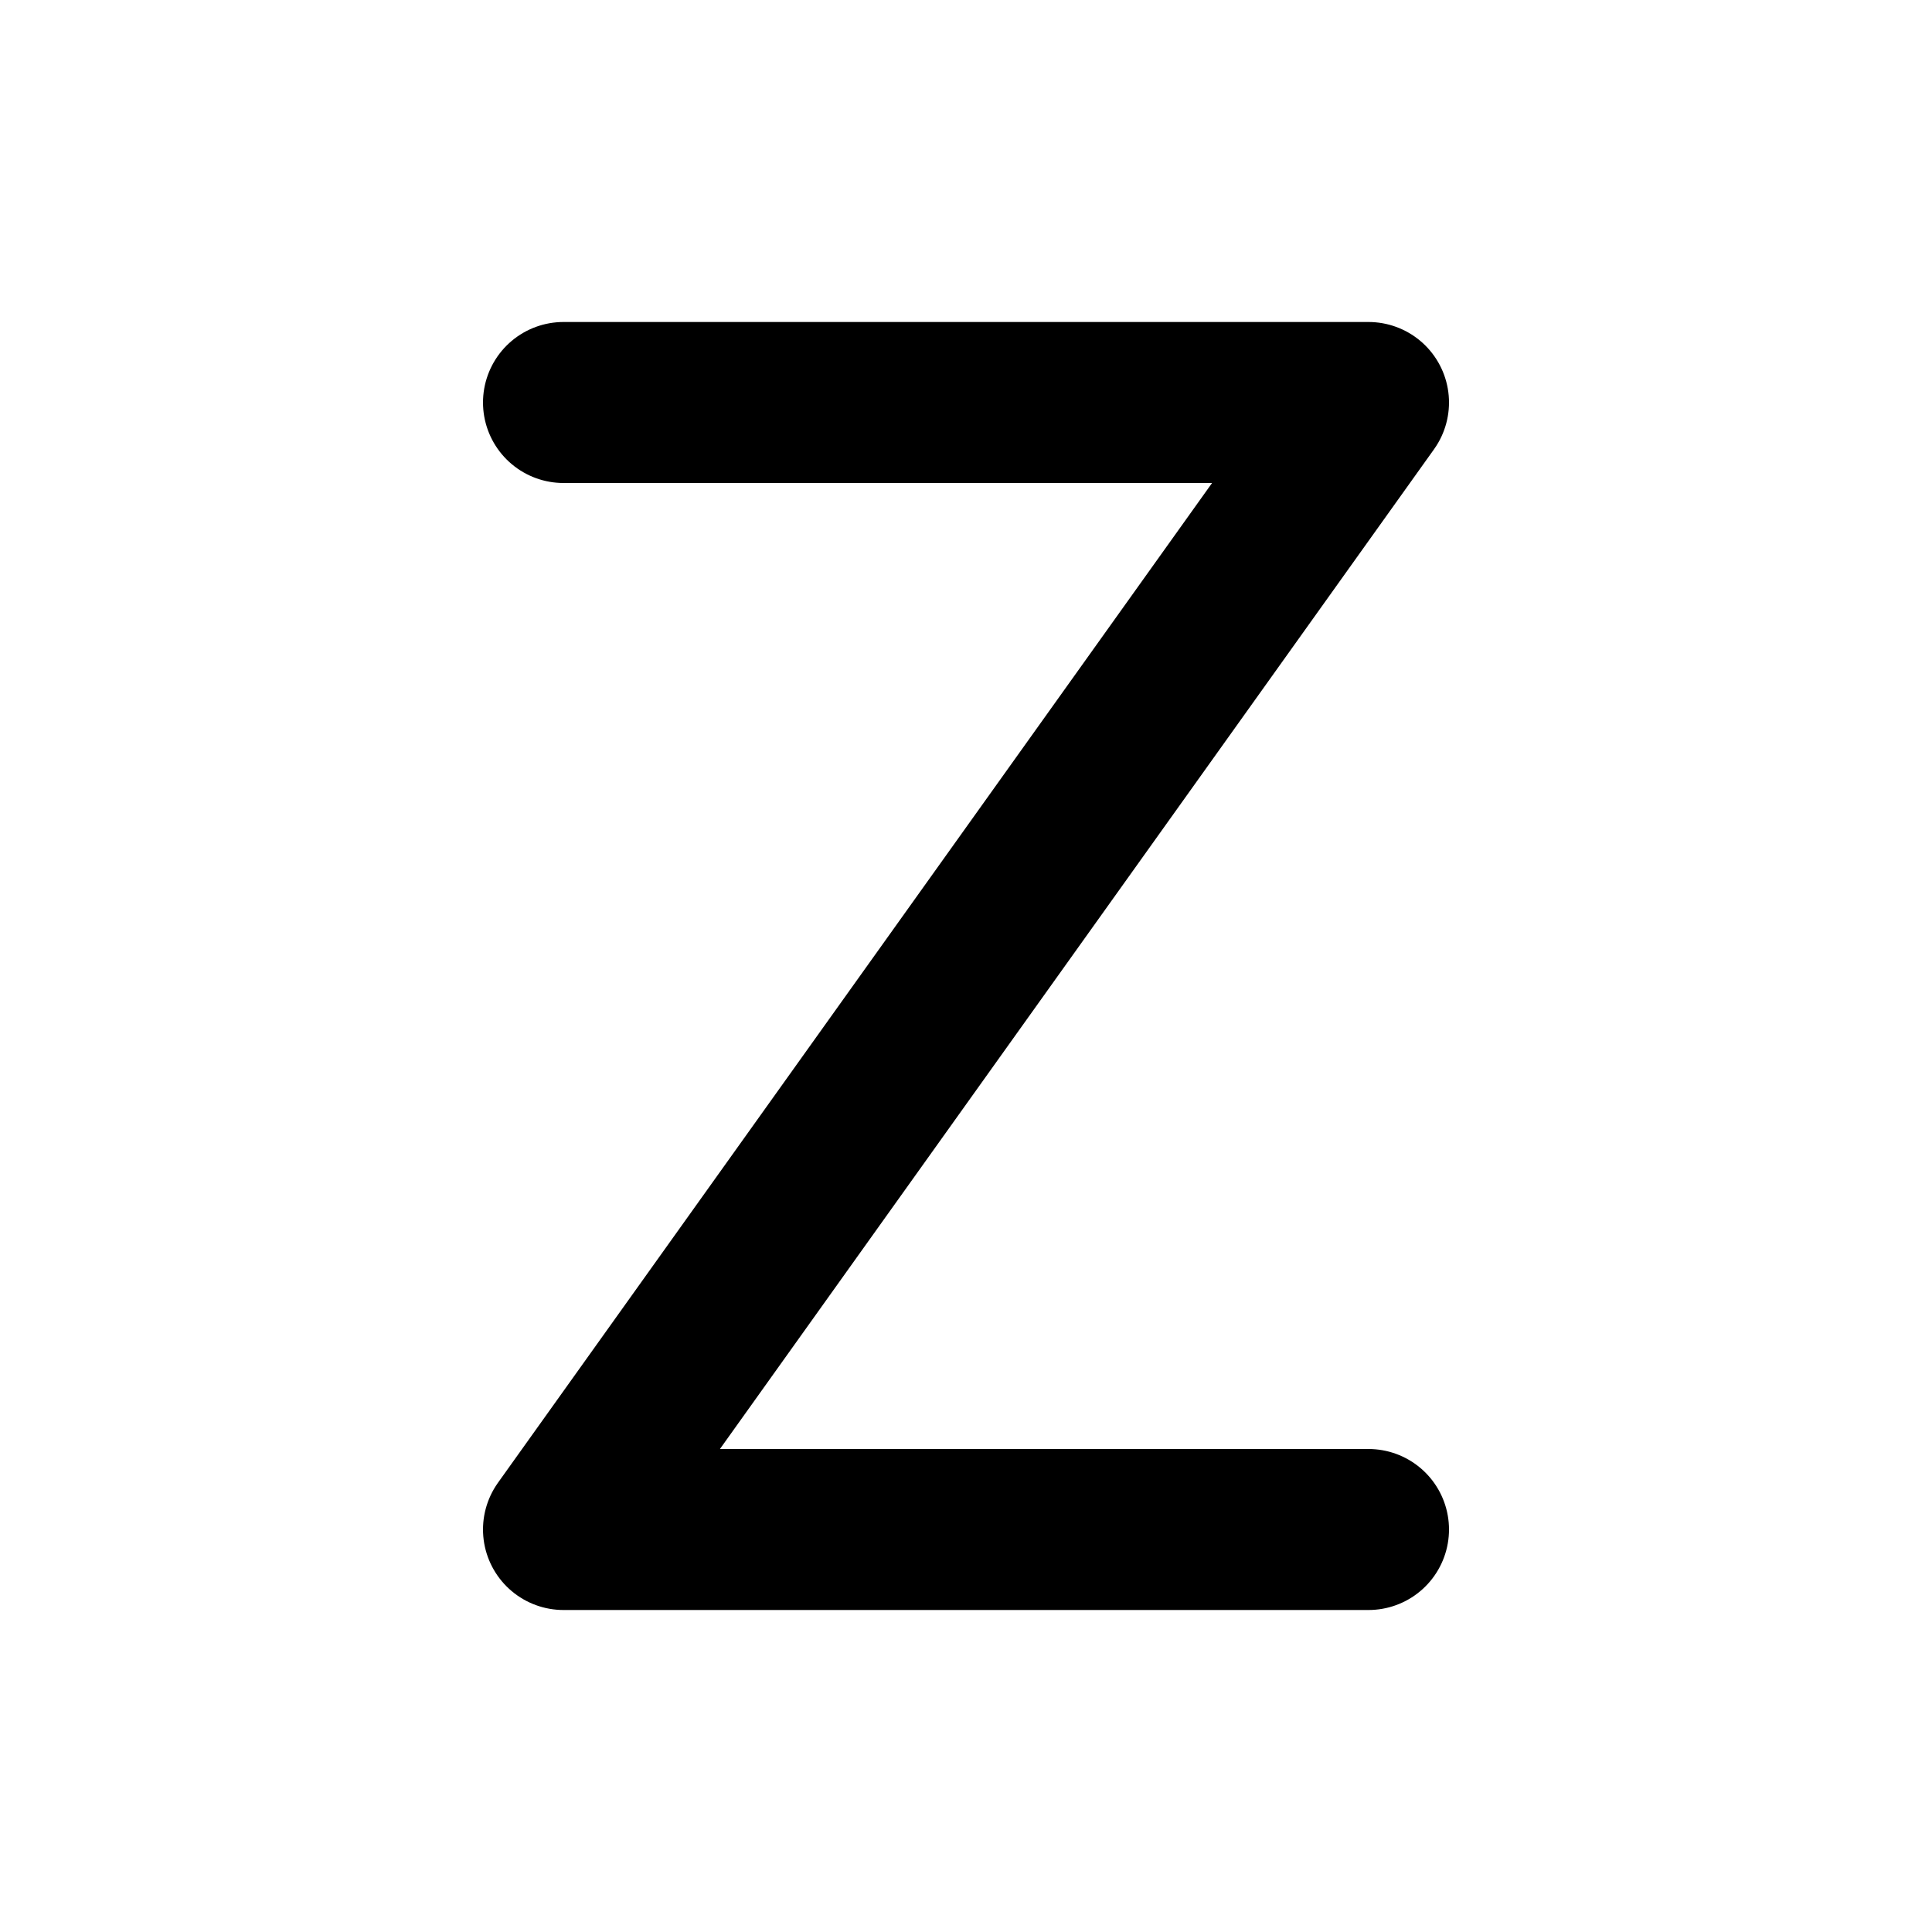
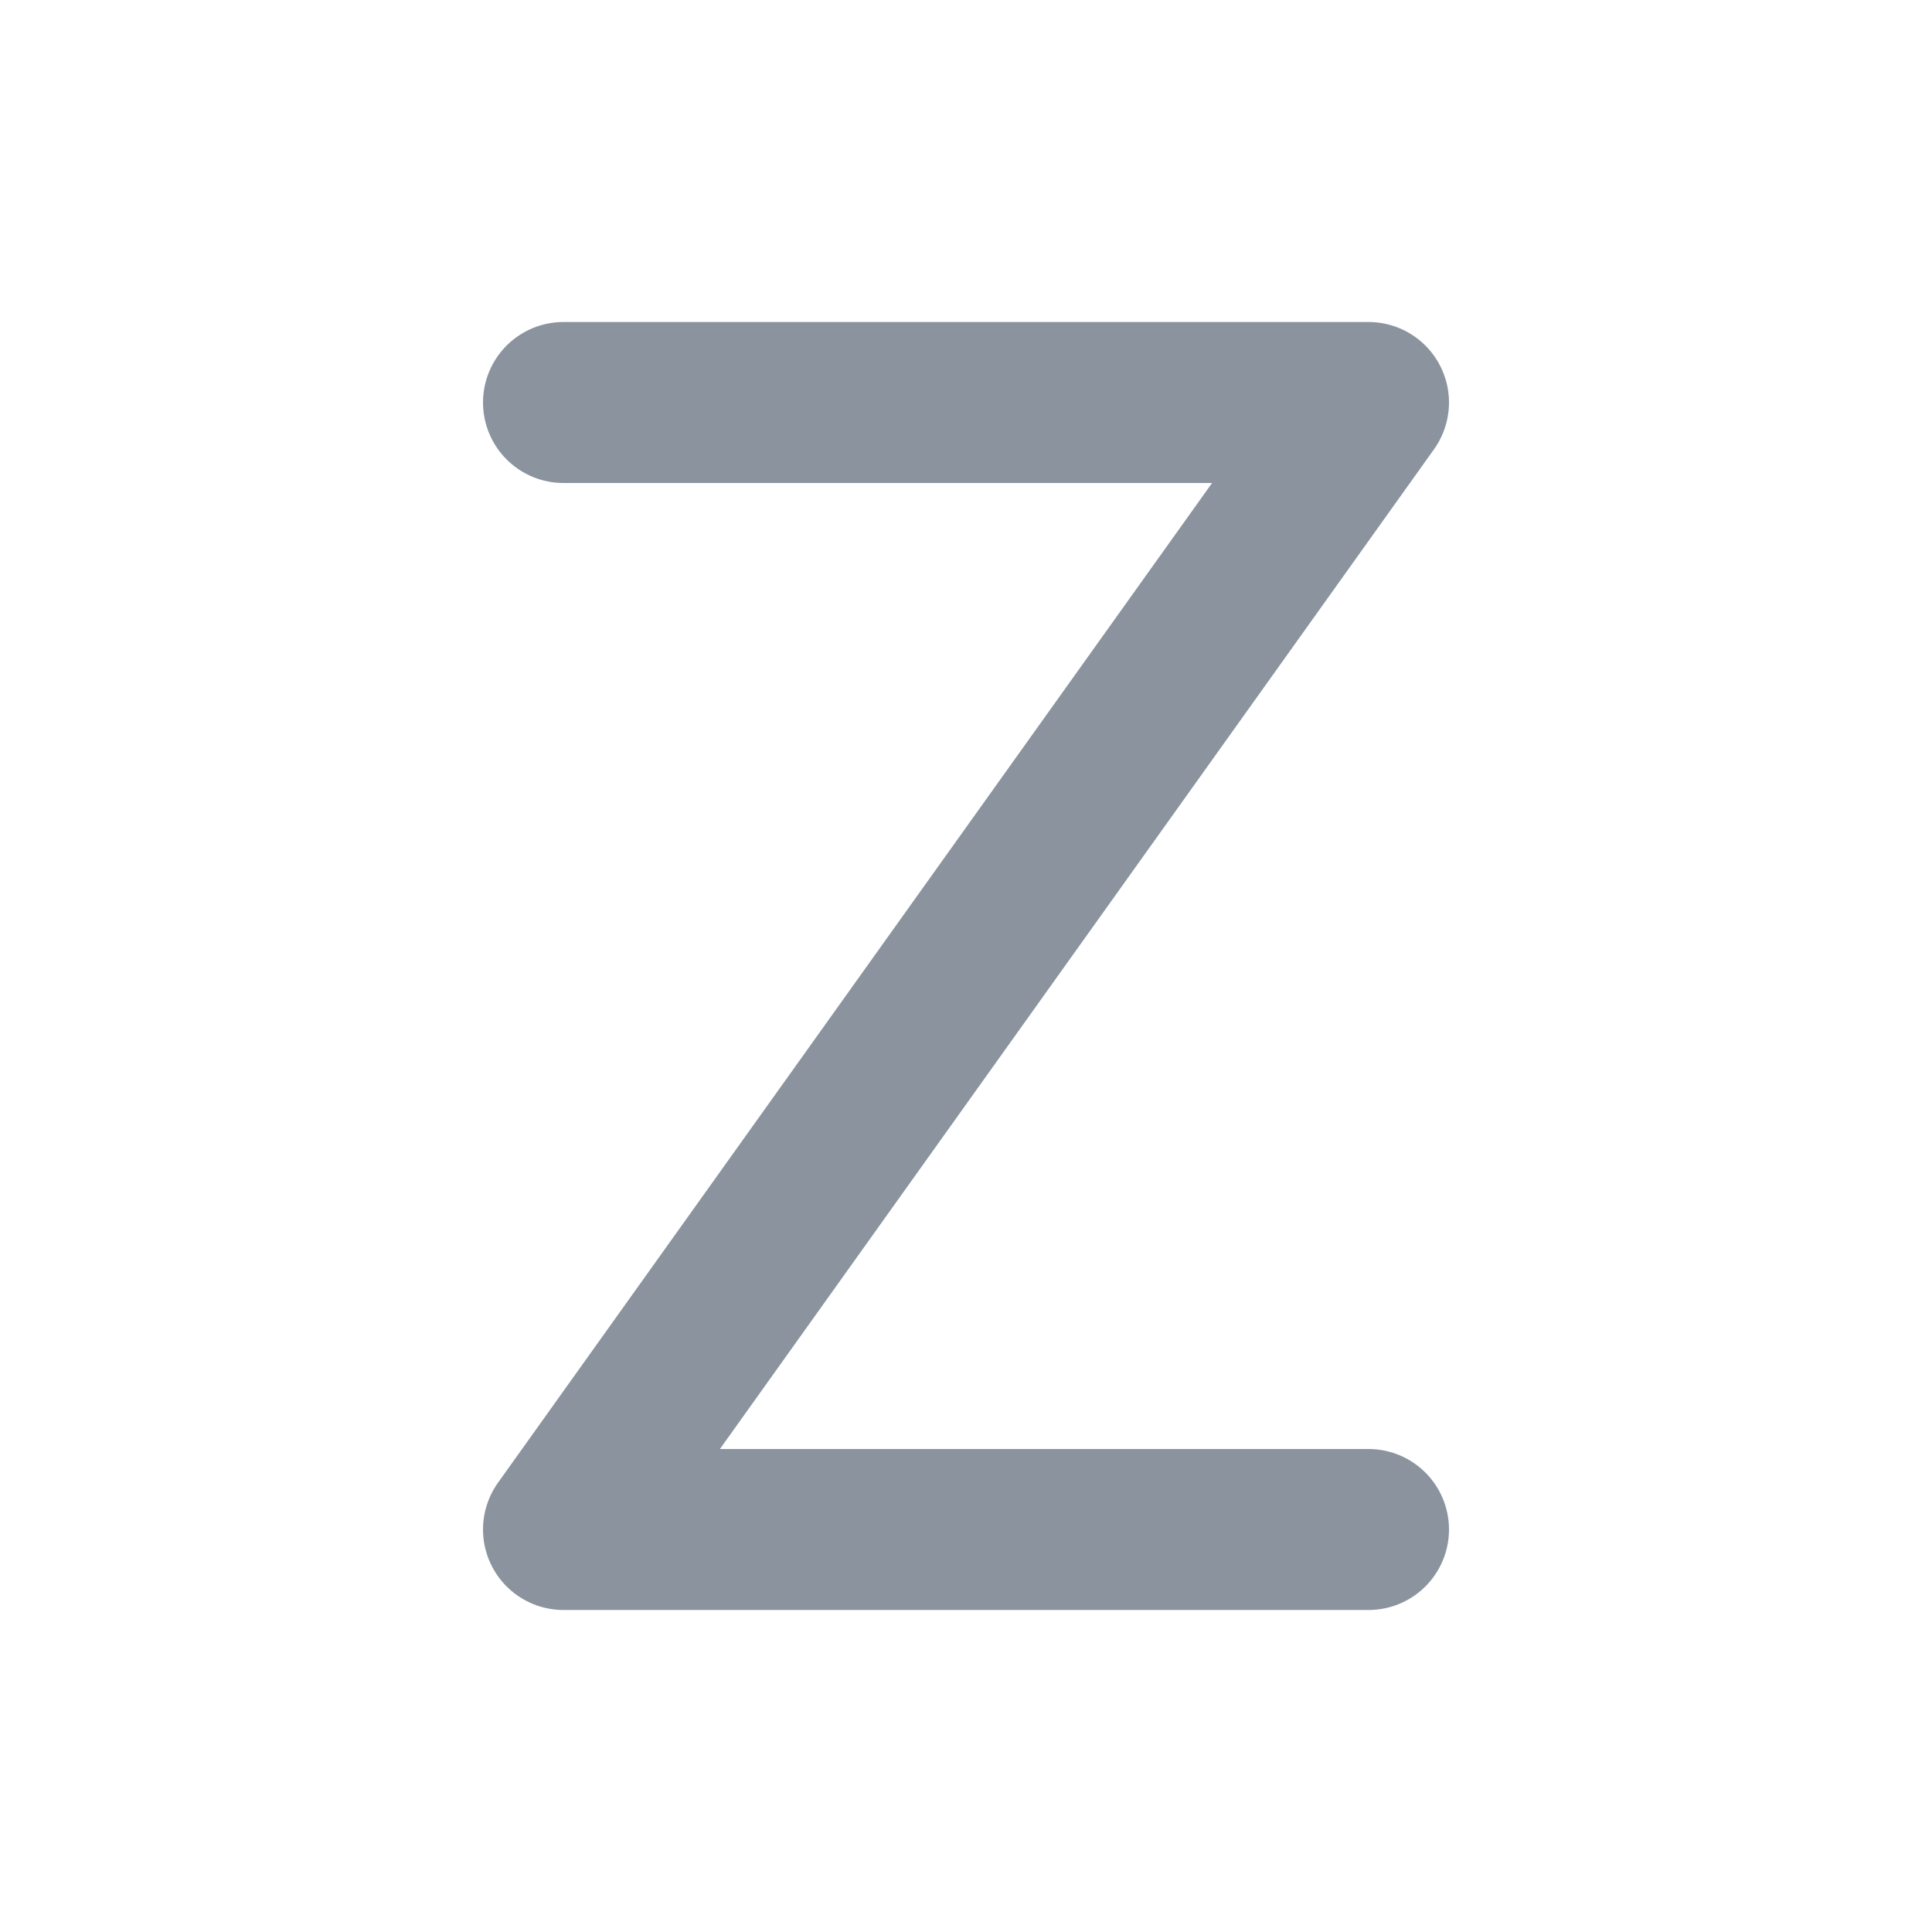
- <svg xmlns="http://www.w3.org/2000/svg" viewBox="0 0 24 24" width="20" height="20" fill="none" stroke="currentColor" stroke-width="2" stroke-linecap="round" stroke-linejoin="round" aria-hidden="true">
+ <svg xmlns="http://www.w3.org/2000/svg" viewBox="0 0 24 24" width="20" height="20" fill="none" stroke="#8b949e" stroke-width="2" stroke-linecap="round" stroke-linejoin="round" aria-hidden="true">
  <path d="M7 5h10l-10 14h10" />
</svg>
